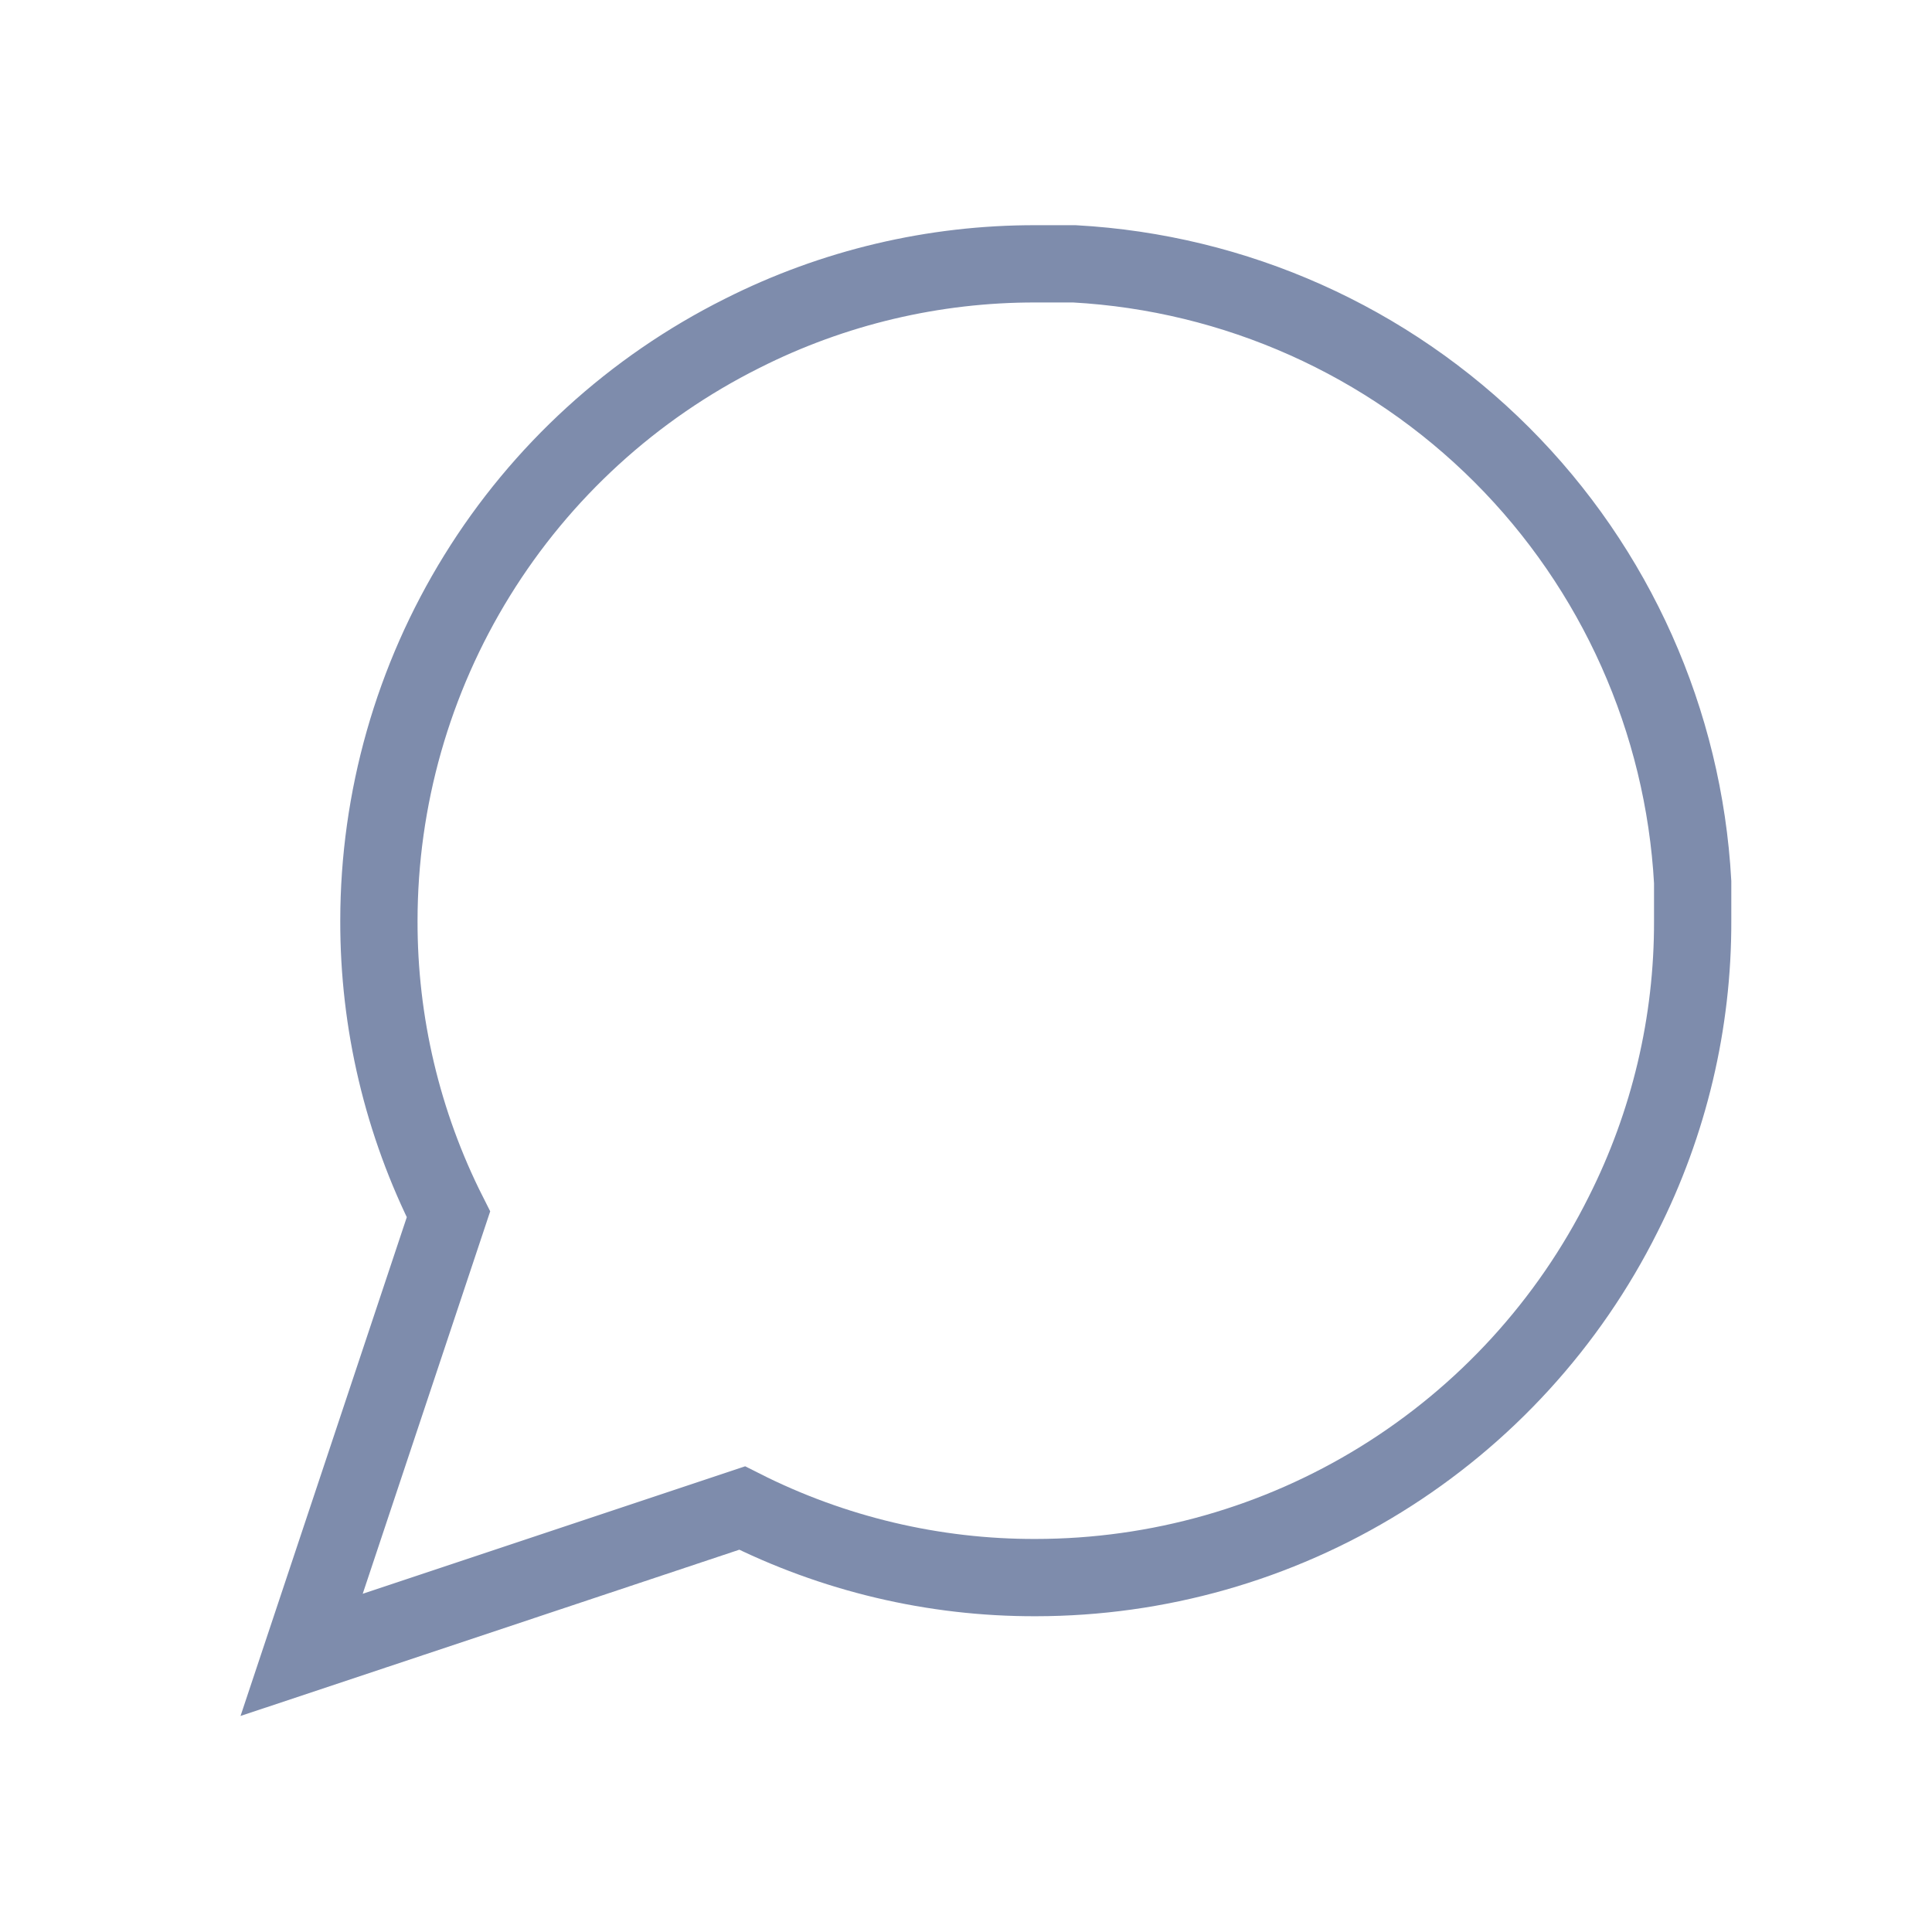
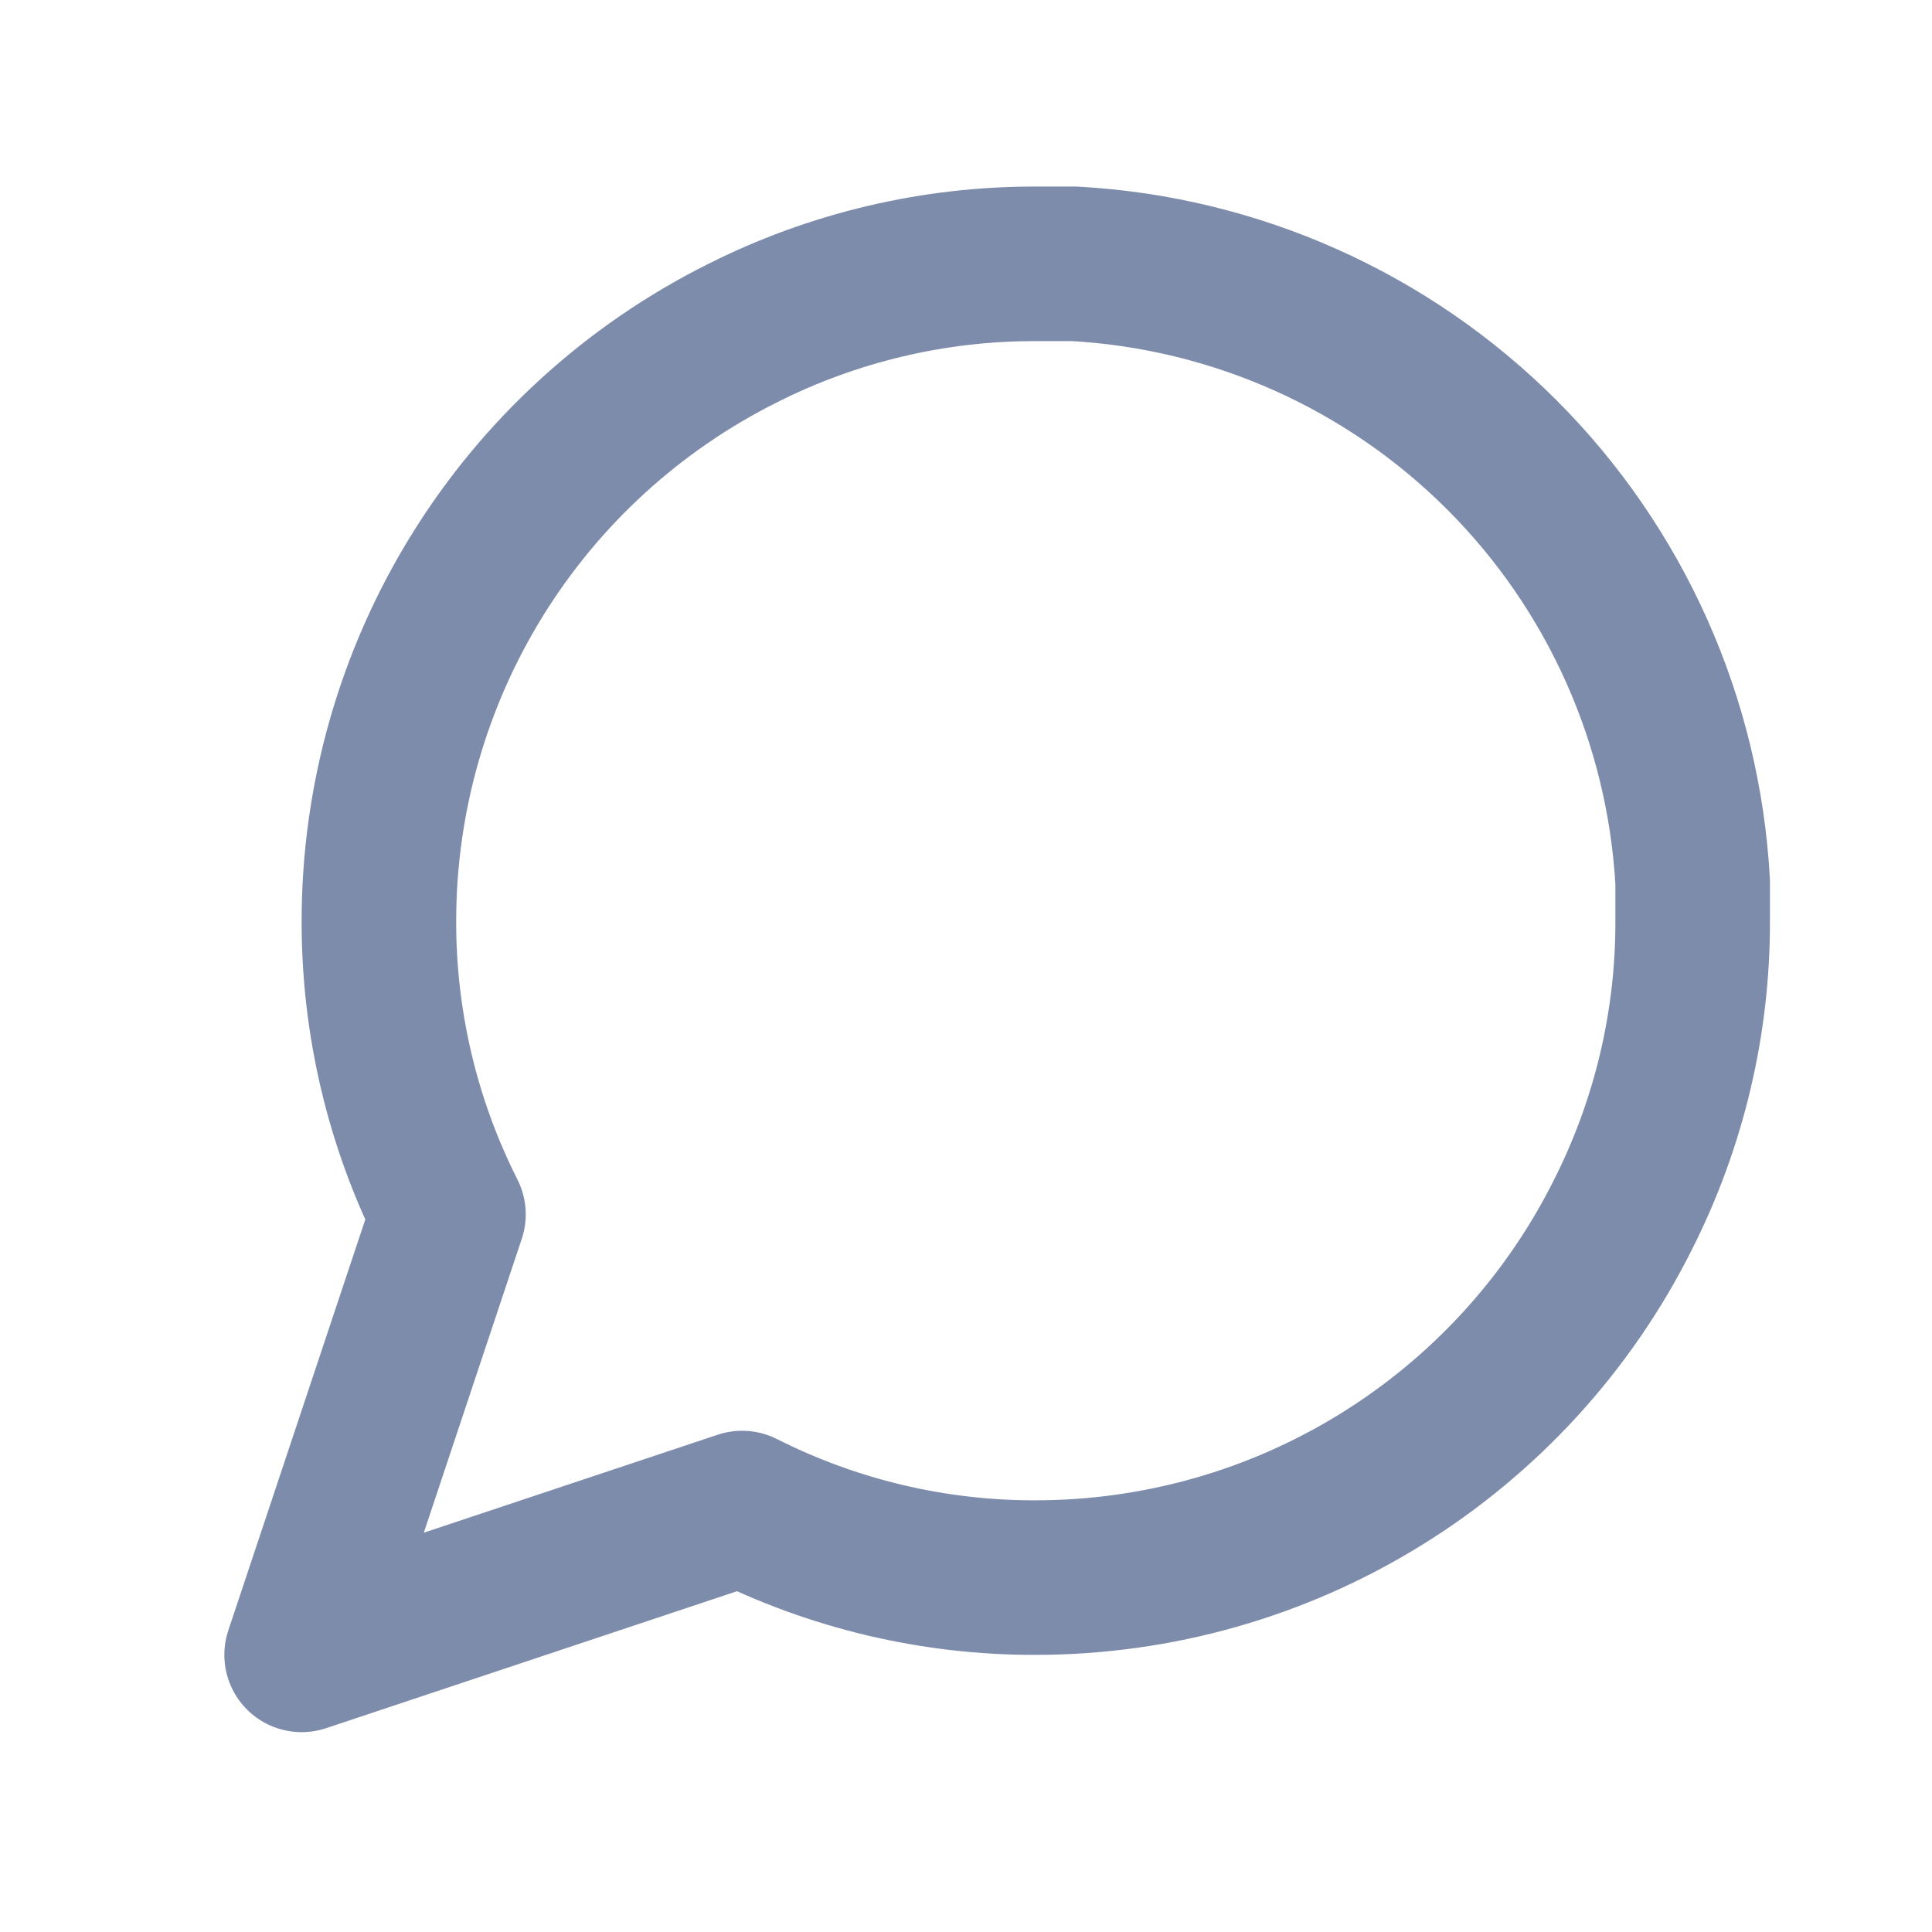
- <svg xmlns="http://www.w3.org/2000/svg" className="icon me-3" width="25" height="25" viewBox="0 0 25 25" fill="none">
-   <path d="M21.903 11.914C21.907 13.234 21.598 14.536 21.003 15.714C20.298 17.126 19.213 18.313 17.871 19.143C16.529 19.974 14.982 20.413 13.403 20.414C12.084 20.418 10.781 20.109 9.603 19.514L3.903 21.414L5.803 15.714C5.208 14.536 4.9 13.234 4.903 11.914C4.904 10.336 5.344 8.789 6.174 7.447C7.004 6.104 8.192 5.02 9.603 4.314C10.781 3.719 12.084 3.411 13.403 3.414H13.903C15.988 3.529 17.956 4.409 19.433 5.885C20.909 7.361 21.788 9.33 21.903 11.414V11.914Z" stroke="#7E8CAC" strokeWidth="2" strokeLinecap="round" strokeLinejoin="round" />
+ <svg xmlns="http://www.w3.org/2000/svg" class="icon me-3" width="25" height="25" viewBox="0 0 25 25" fill="none">
+   <path d="M21.903 11.914C21.907 13.234 21.598 14.536 21.003 15.714C20.298 17.126 19.213 18.313 17.871 19.143C16.529 19.974 14.982 20.413 13.403 20.414C12.084 20.418 10.781 20.109 9.603 19.514L3.903 21.414L5.803 15.714C5.208 14.536 4.9 13.234 4.903 11.914C4.904 10.336 5.344 8.789 6.174 7.447C7.004 6.104 8.192 5.02 9.603 4.314C10.781 3.719 12.084 3.411 13.403 3.414H13.903C15.988 3.529 17.956 4.409 19.433 5.885C20.909 7.361 21.788 9.33 21.903 11.414V11.914Z" stroke="#7E8CAC" stroke-width="2" stroke-linecap="round" stroke-linejoin="round" />
</svg>
